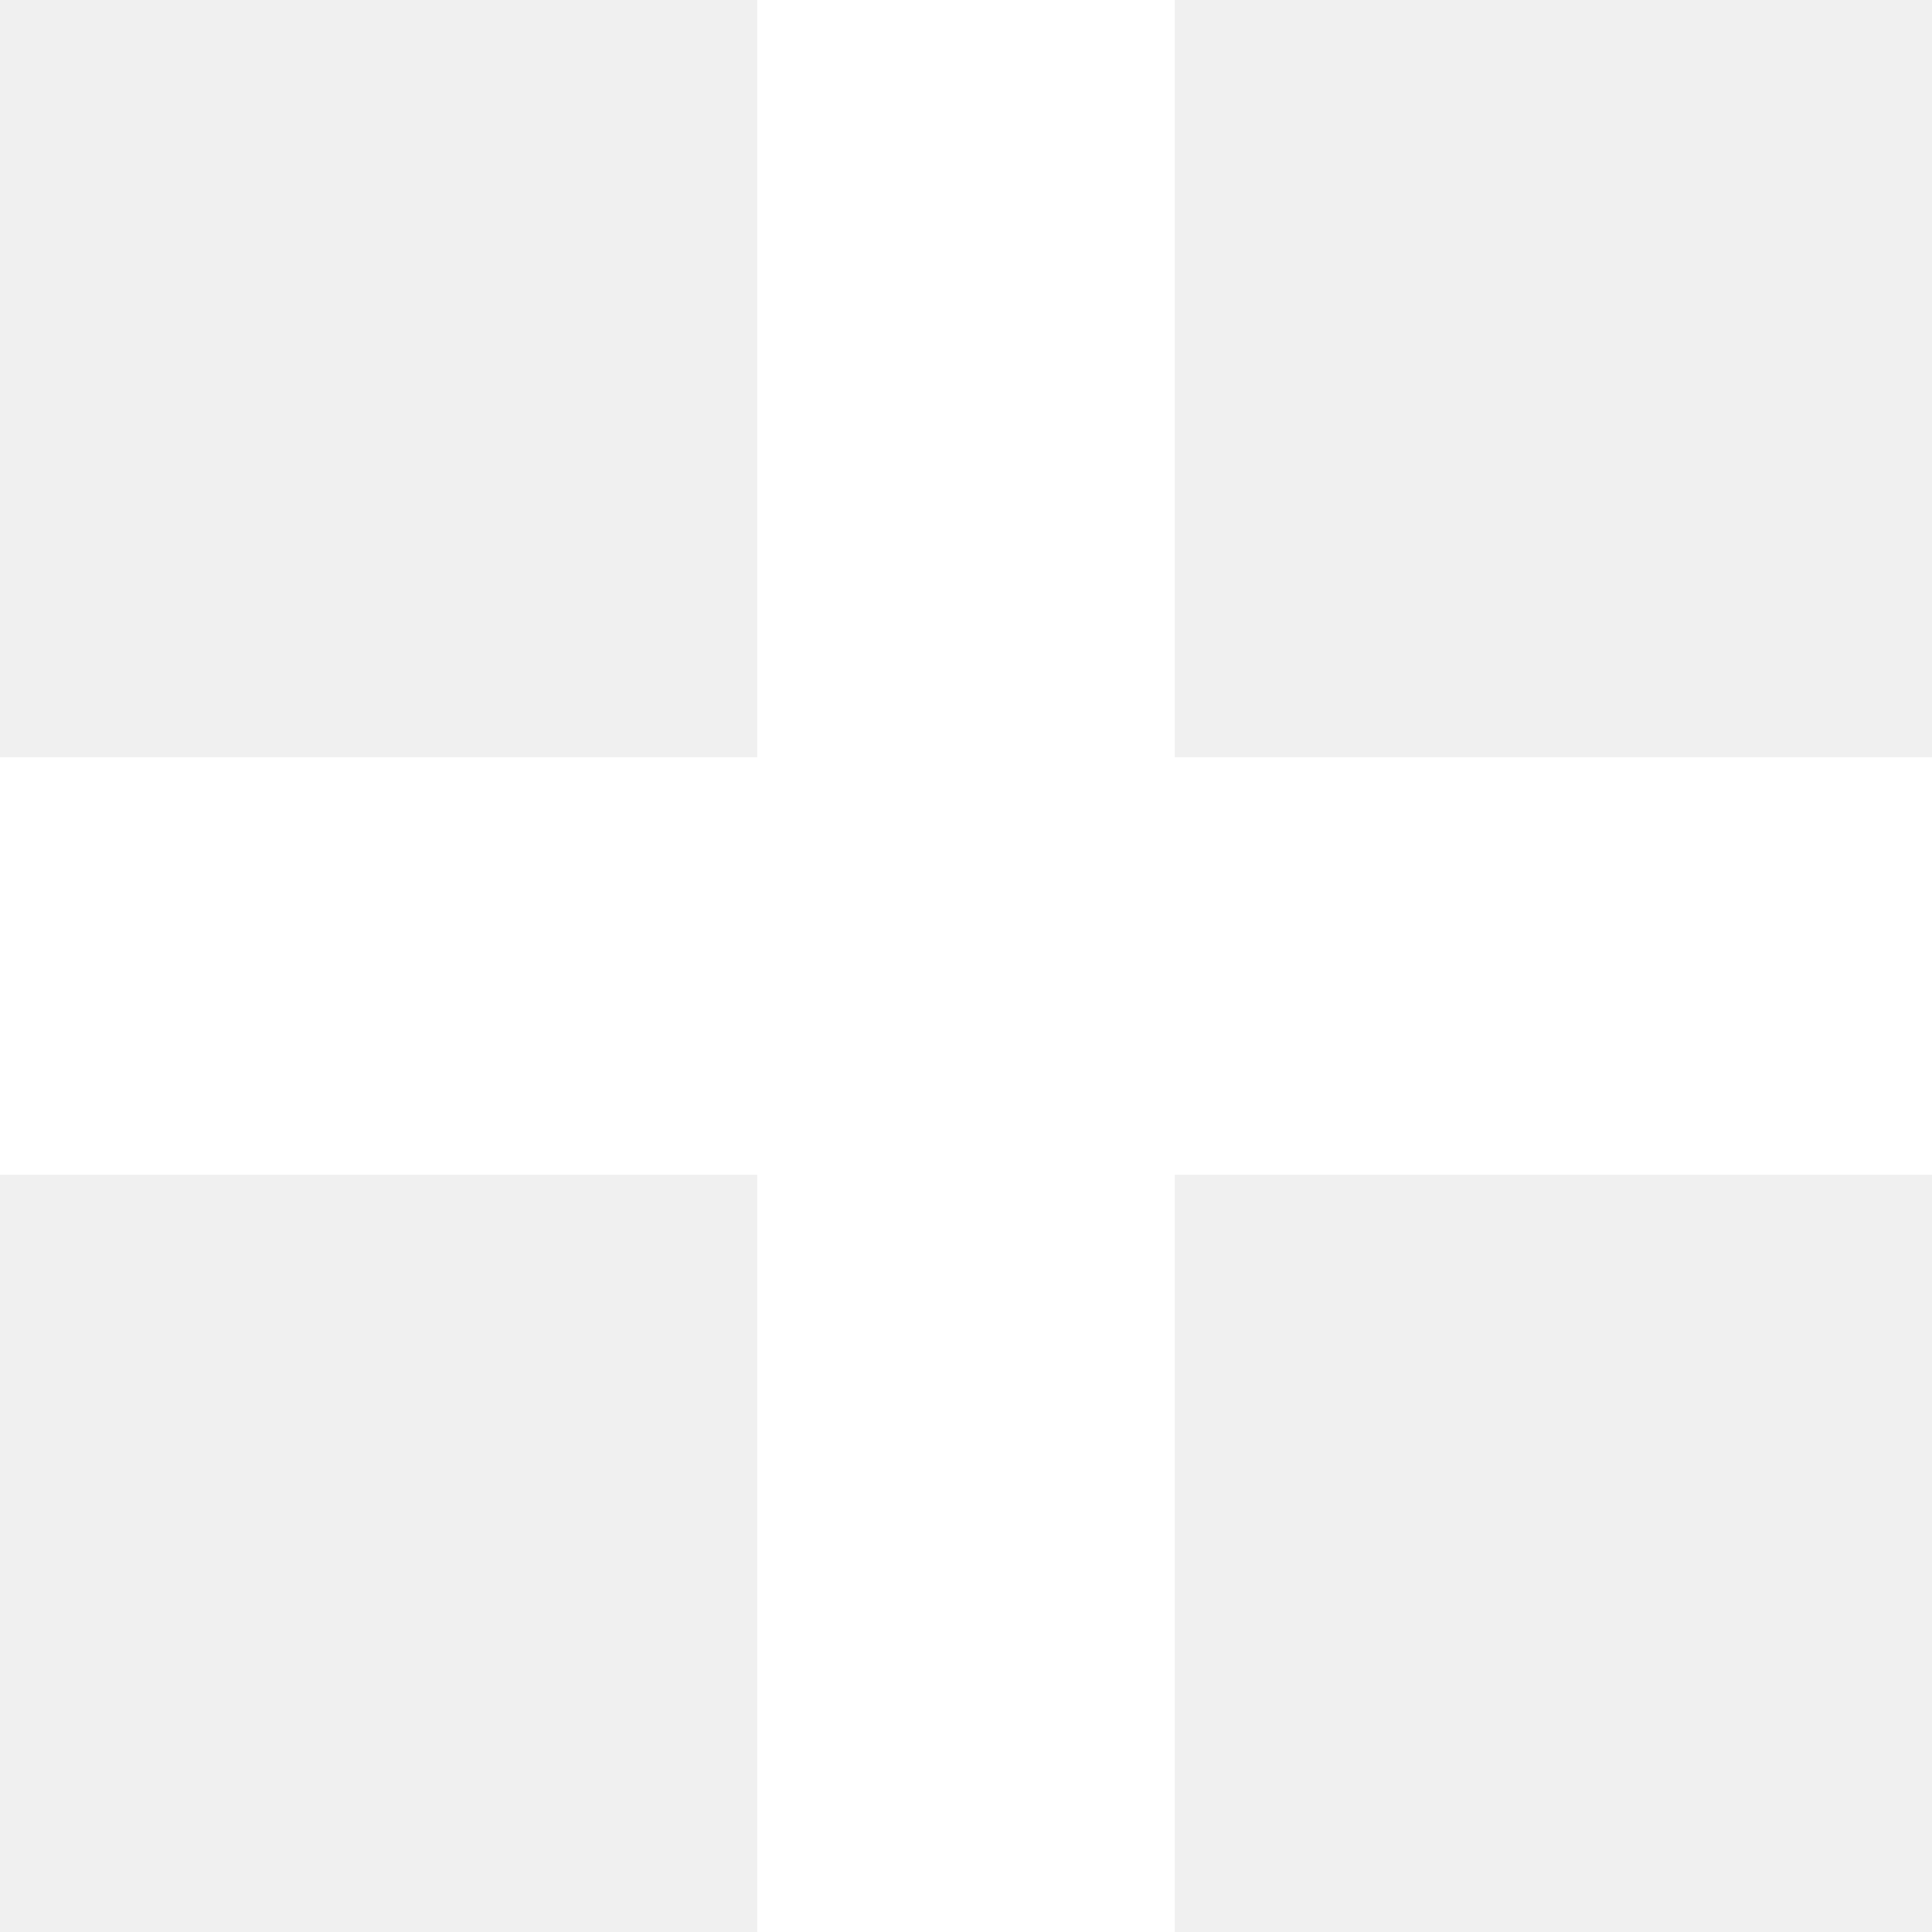
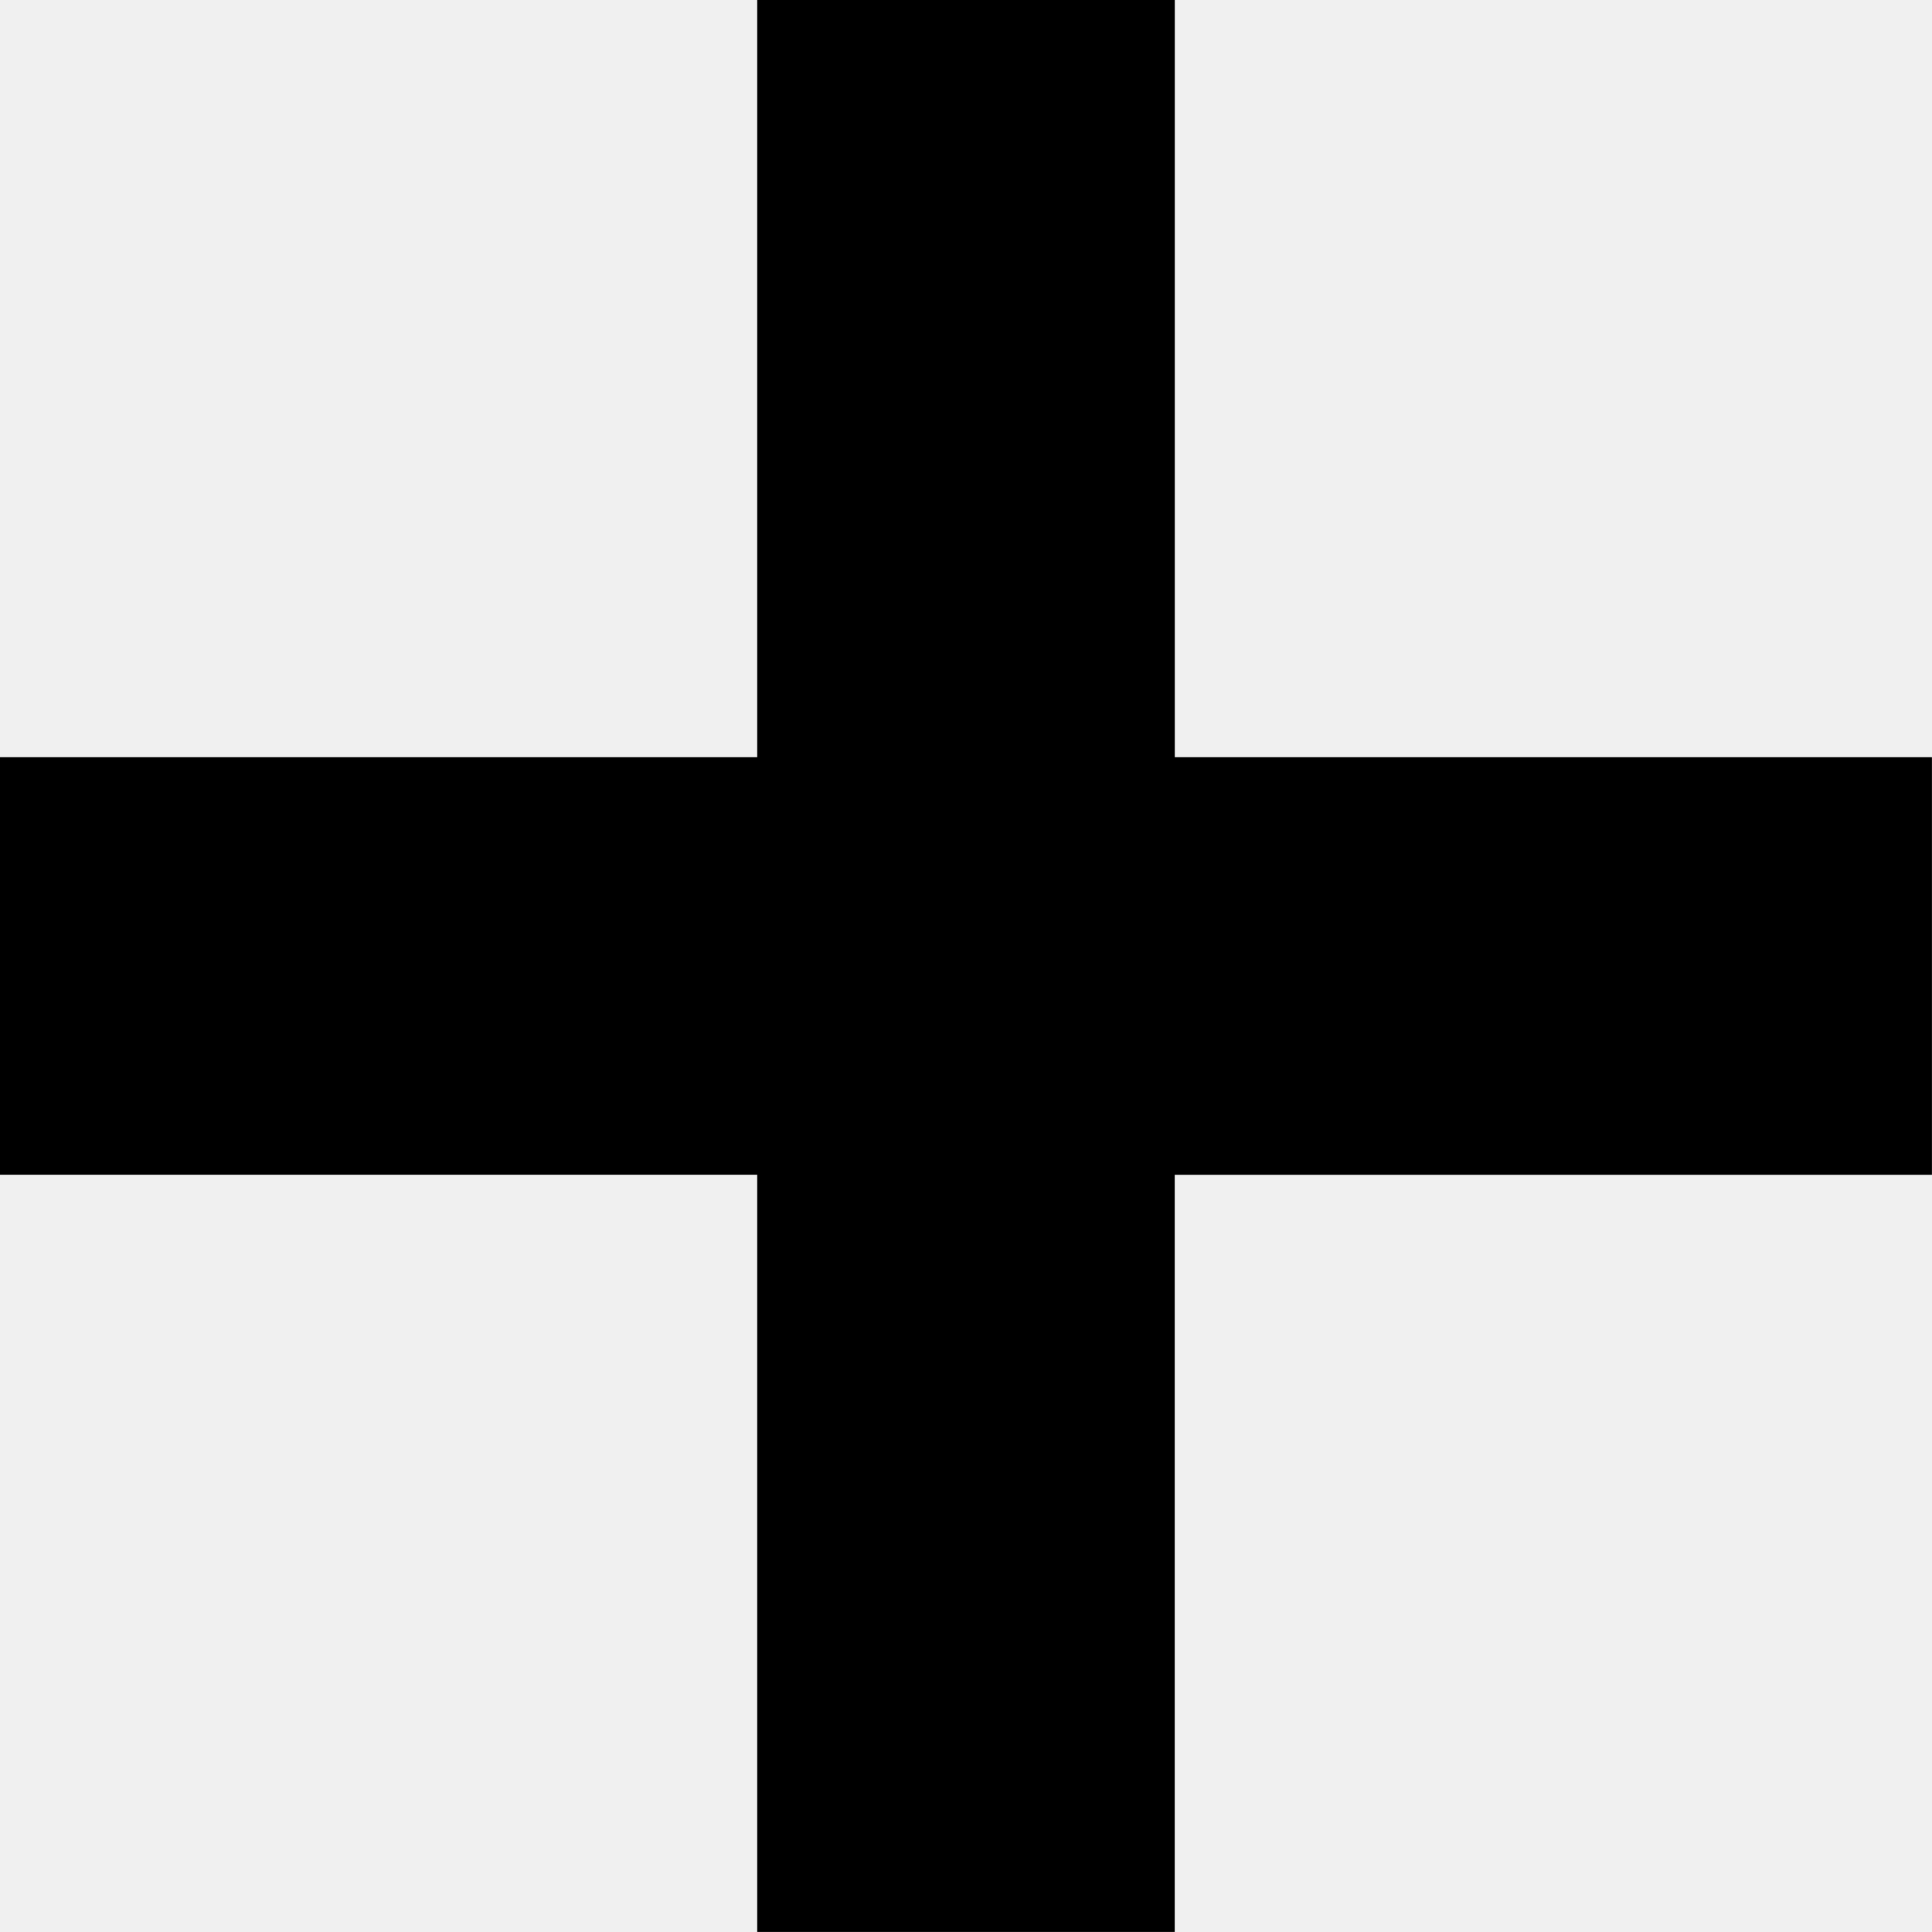
- <svg xmlns="http://www.w3.org/2000/svg" version="1.1" x="0px" y="0px" viewBox="0 0 472 472" style="enable-background:new 0 0 472 472;" xml:space="preserve">
-   <g>
-     <g>
-       <path fill="white" d="M472,185H287V0H185v185H0v102h185v185h102V287h185V185z" />
-     </g>
-   </g>
+ <svg xmlns="http://www.w3.org/2000/svg" version="1.1" x="0px" y="0px" viewBox="0 0 32 32" xml:space="preserve">
+   <path d="M32 12.542H19.458V0H12.542v12.542H0v6.915h12.542v12.542h6.915V19.458h12.542V12.542z" />
</svg>
